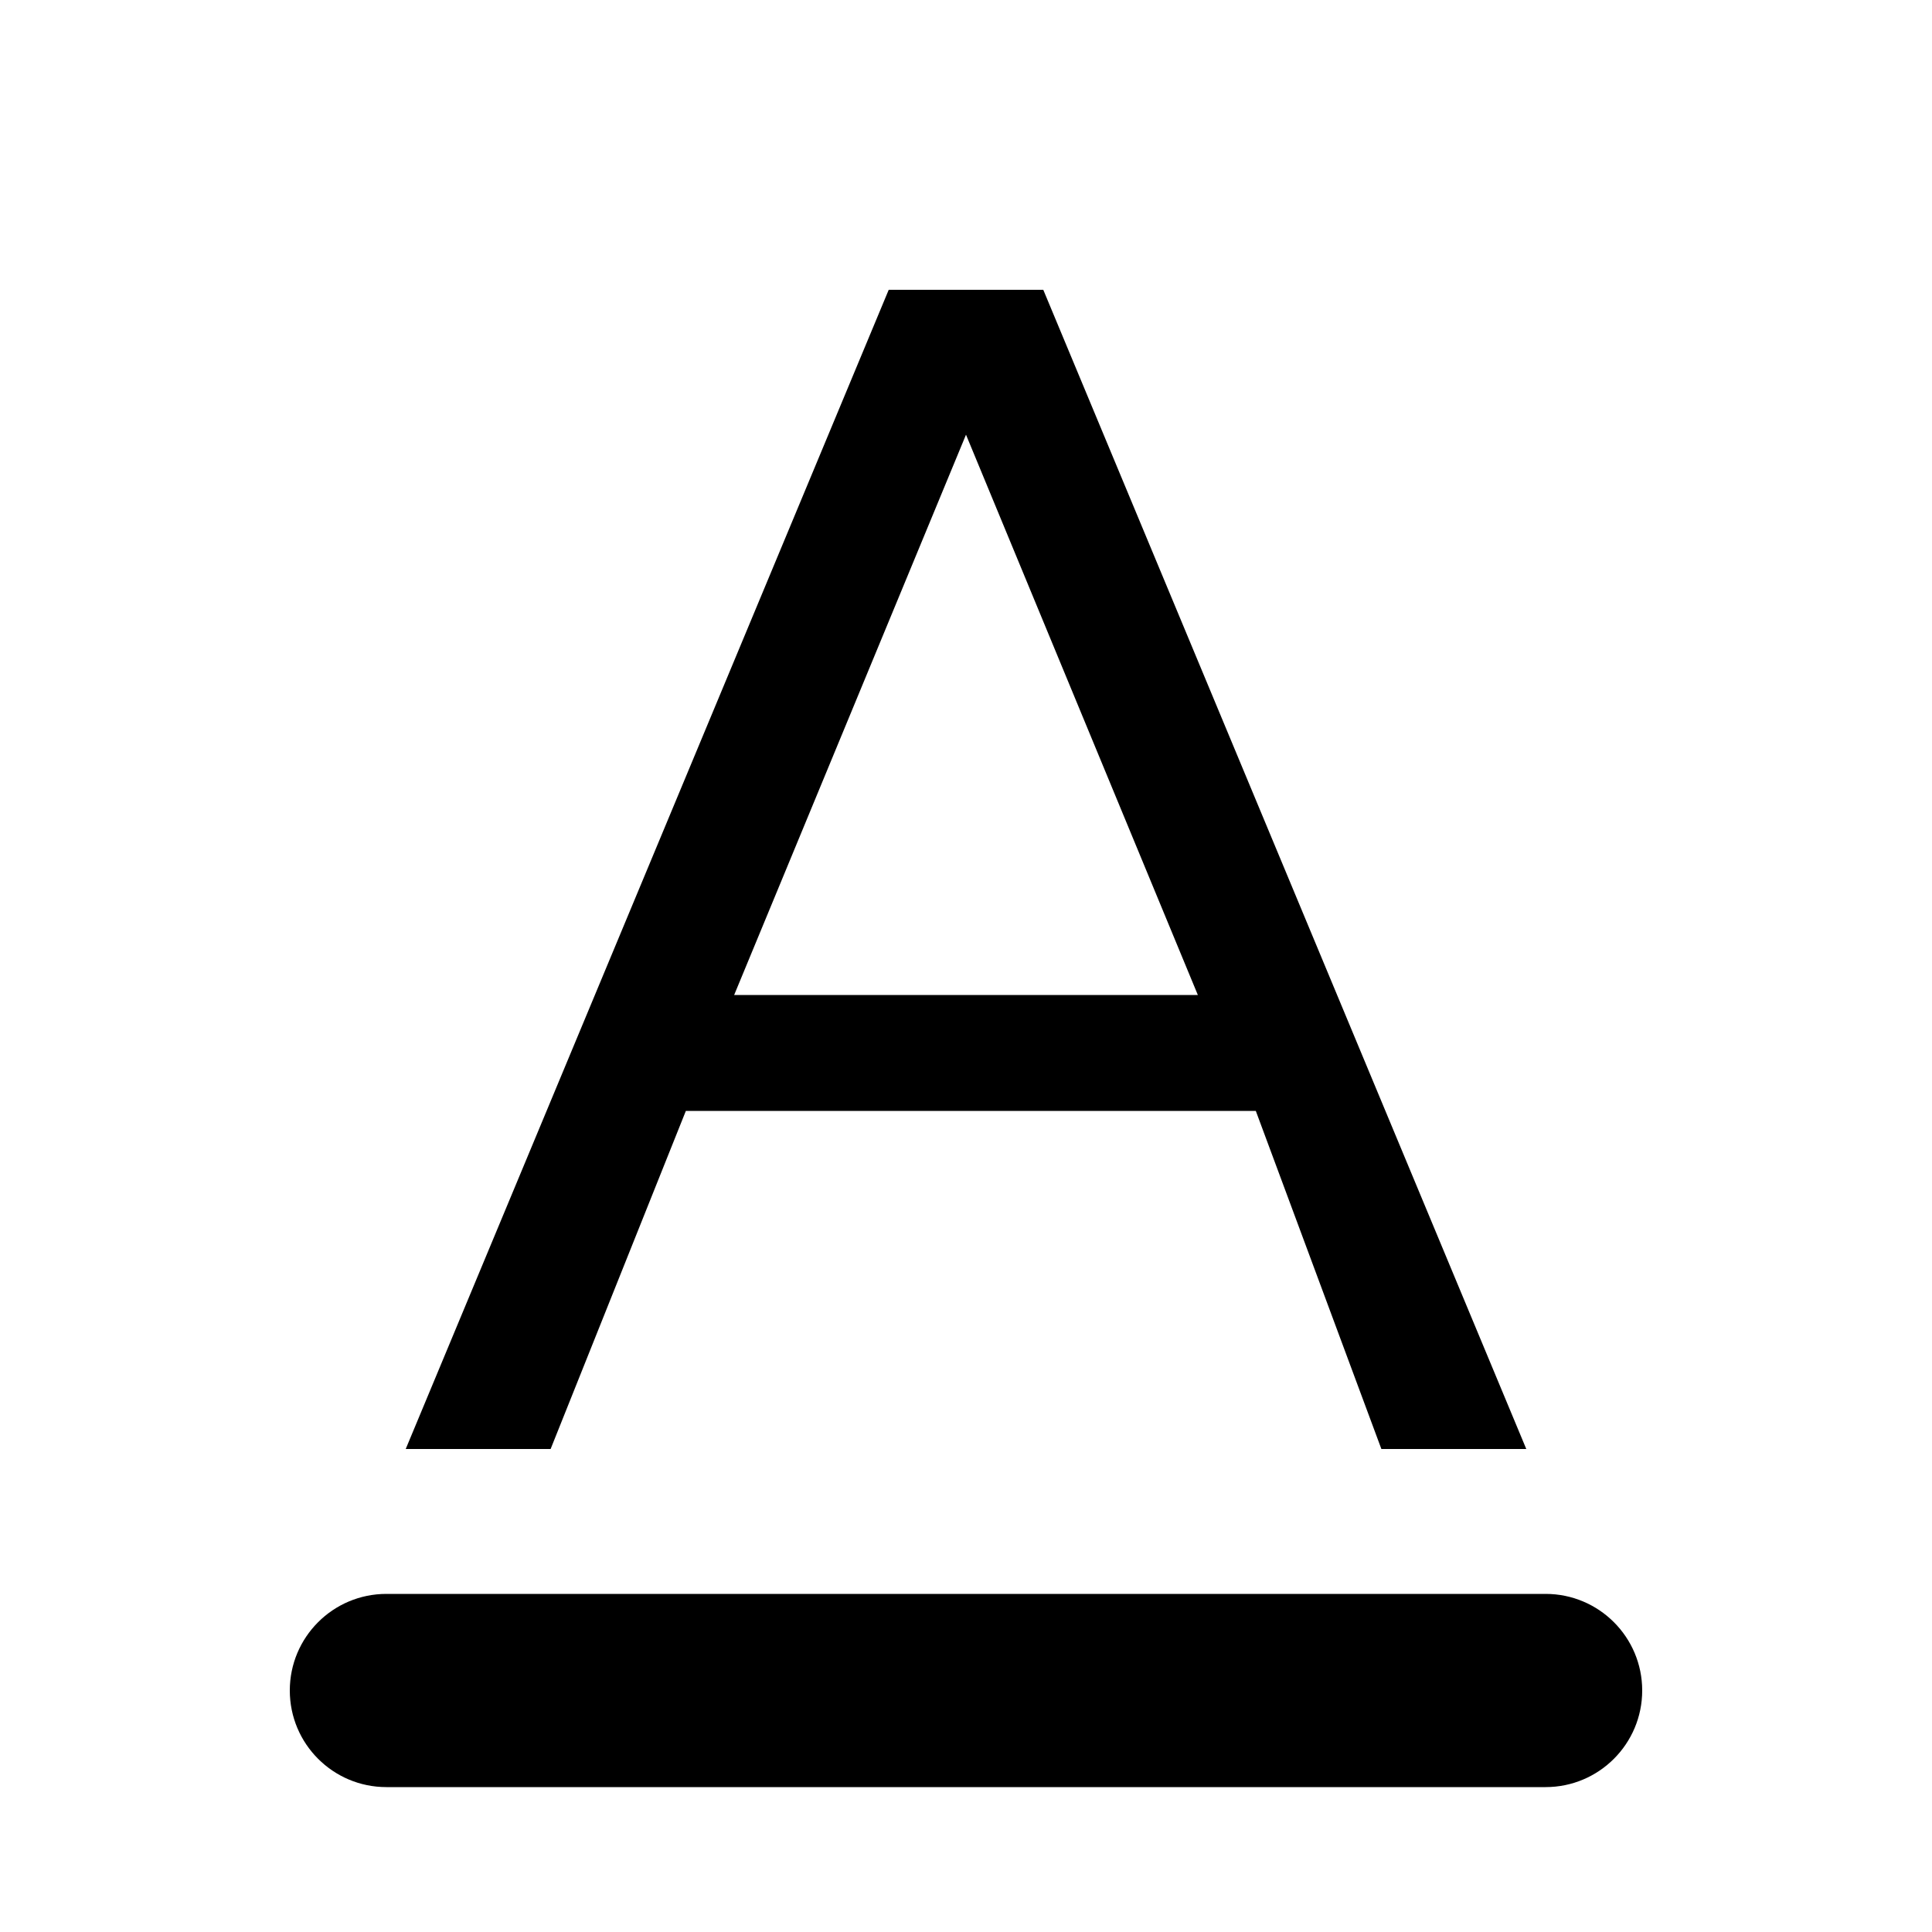
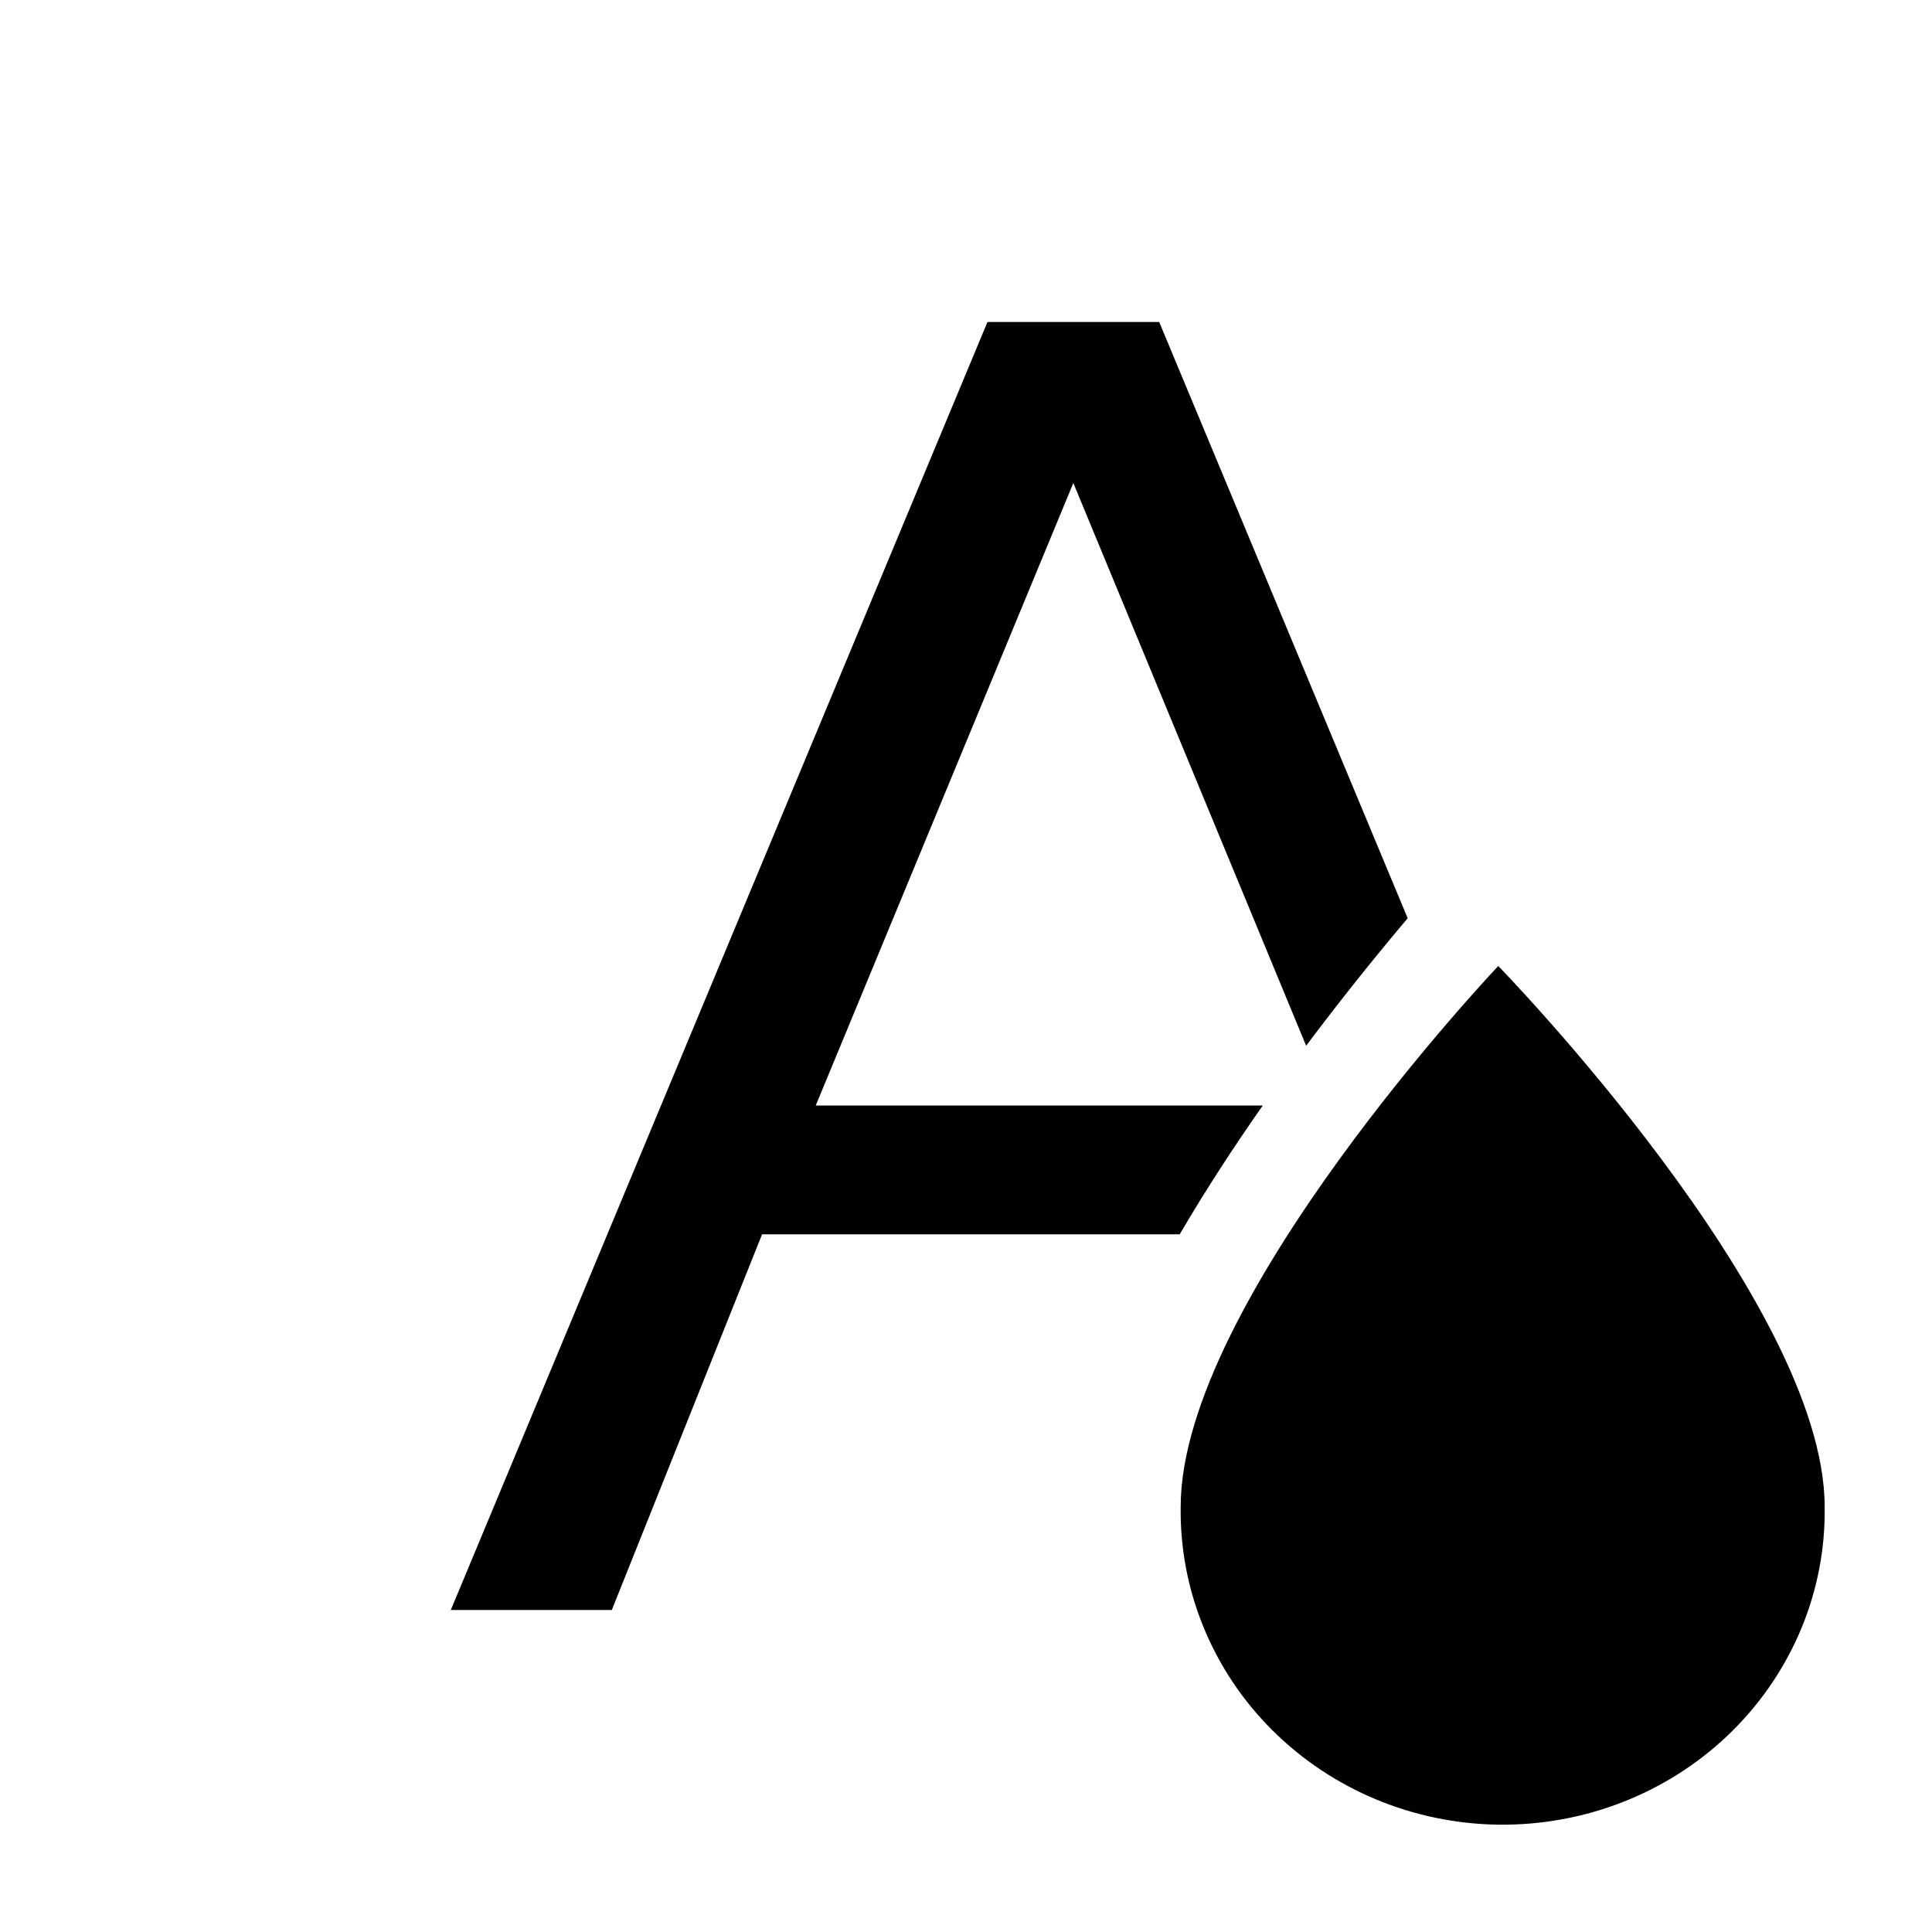
- <svg xmlns="http://www.w3.org/2000/svg" viewBox="0 0 20 20">
-   <path d="M12.4 10.3 10 4.5l-2.4 5.8h4.8zm.5 1.2H7.1L5.7 15H4.2l5-12h1.6l5 12h-1.5L13 11.5zm3.1 7H4a1 1 0 0 1 0-2h12a1 1 0 0 1 0 2z" />
+ <svg xmlns="http://www.w3.org/2000/svg" viewBox="0 0 18 18">
+   <path d="M10 4.5L12.169 9.743C12.524 9.269 12.858 8.859 13.115 8.555L10.8 3H9.2L4.2 15H5.7L7.1 11.5H10.991C11.233 11.086 11.498 10.68 11.765 10.3H7.6L10 4.5ZM13.959 9C13.959 9 11 12.12 11 14.04C10.995 14.423 11.067 14.804 11.213 15.16C11.359 15.517 11.575 15.841 11.85 16.116C12.405 16.671 13.163 16.989 13.959 17C14.755 17.01 15.522 16.713 16.092 16.173C16.375 15.905 16.6 15.586 16.756 15.234C16.912 14.882 16.995 14.503 17 14.12V14.04C17 12.12 13.959 9 13.959 9Z" />
</svg>
